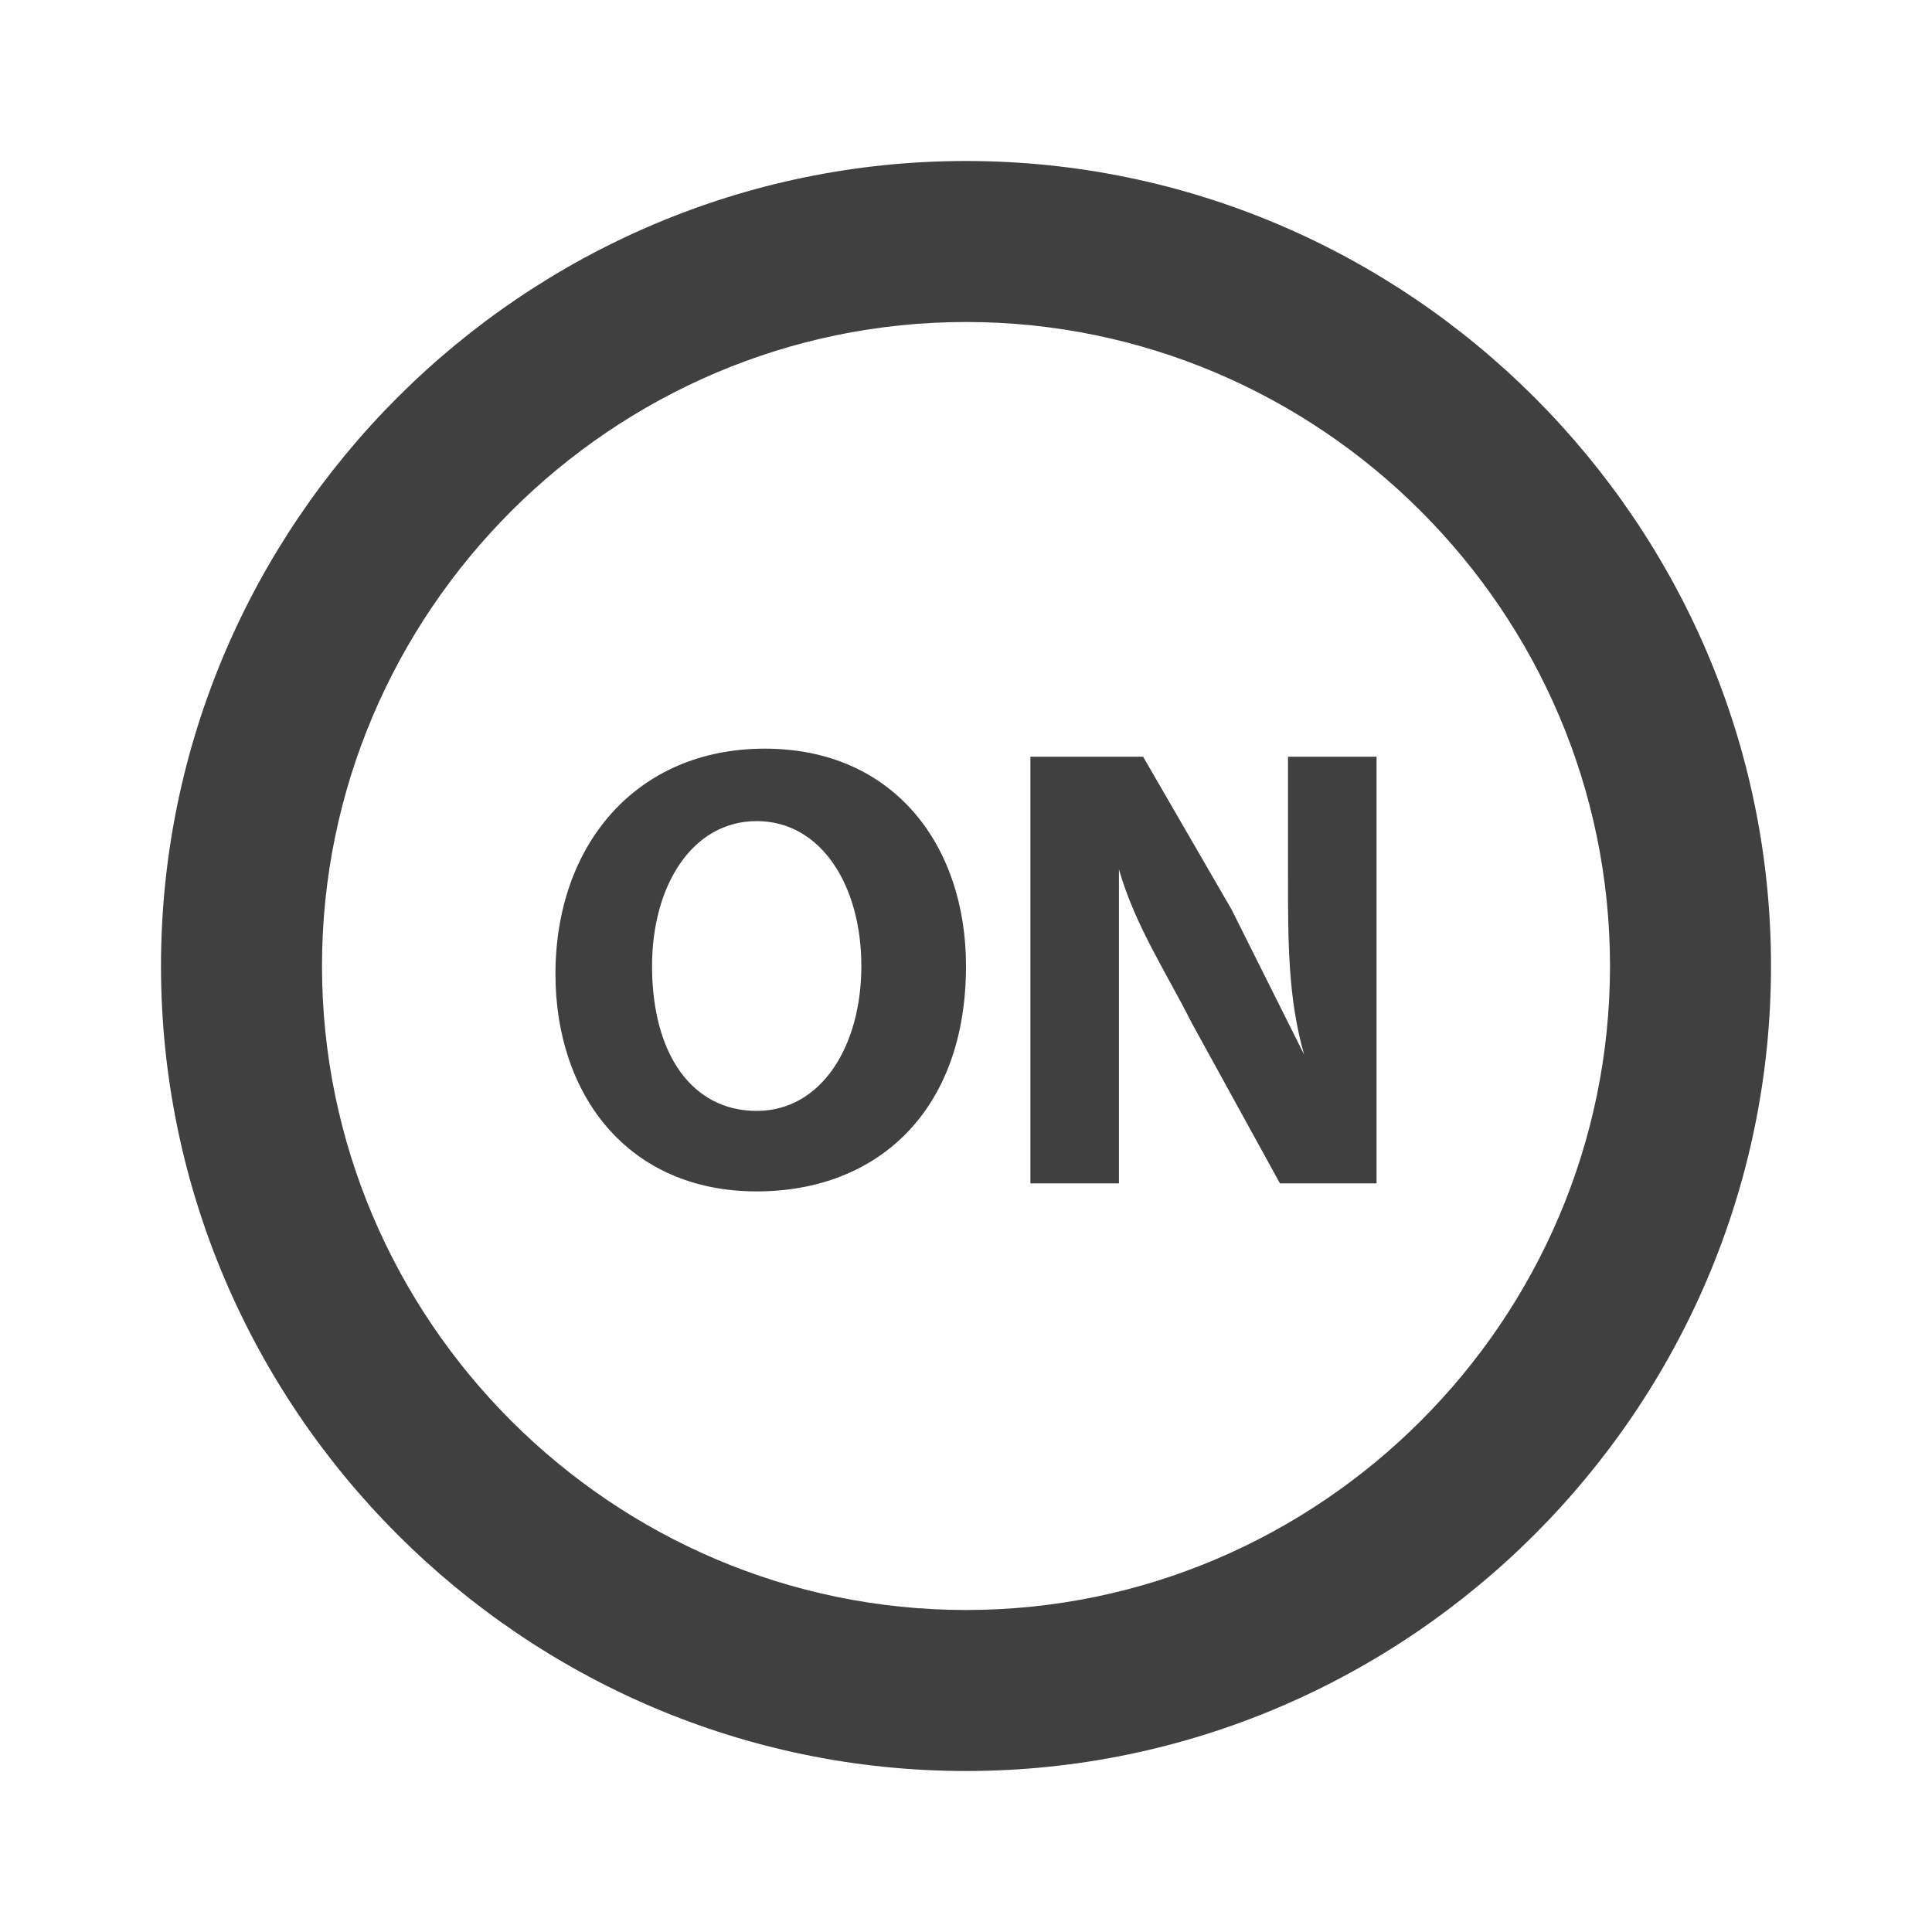
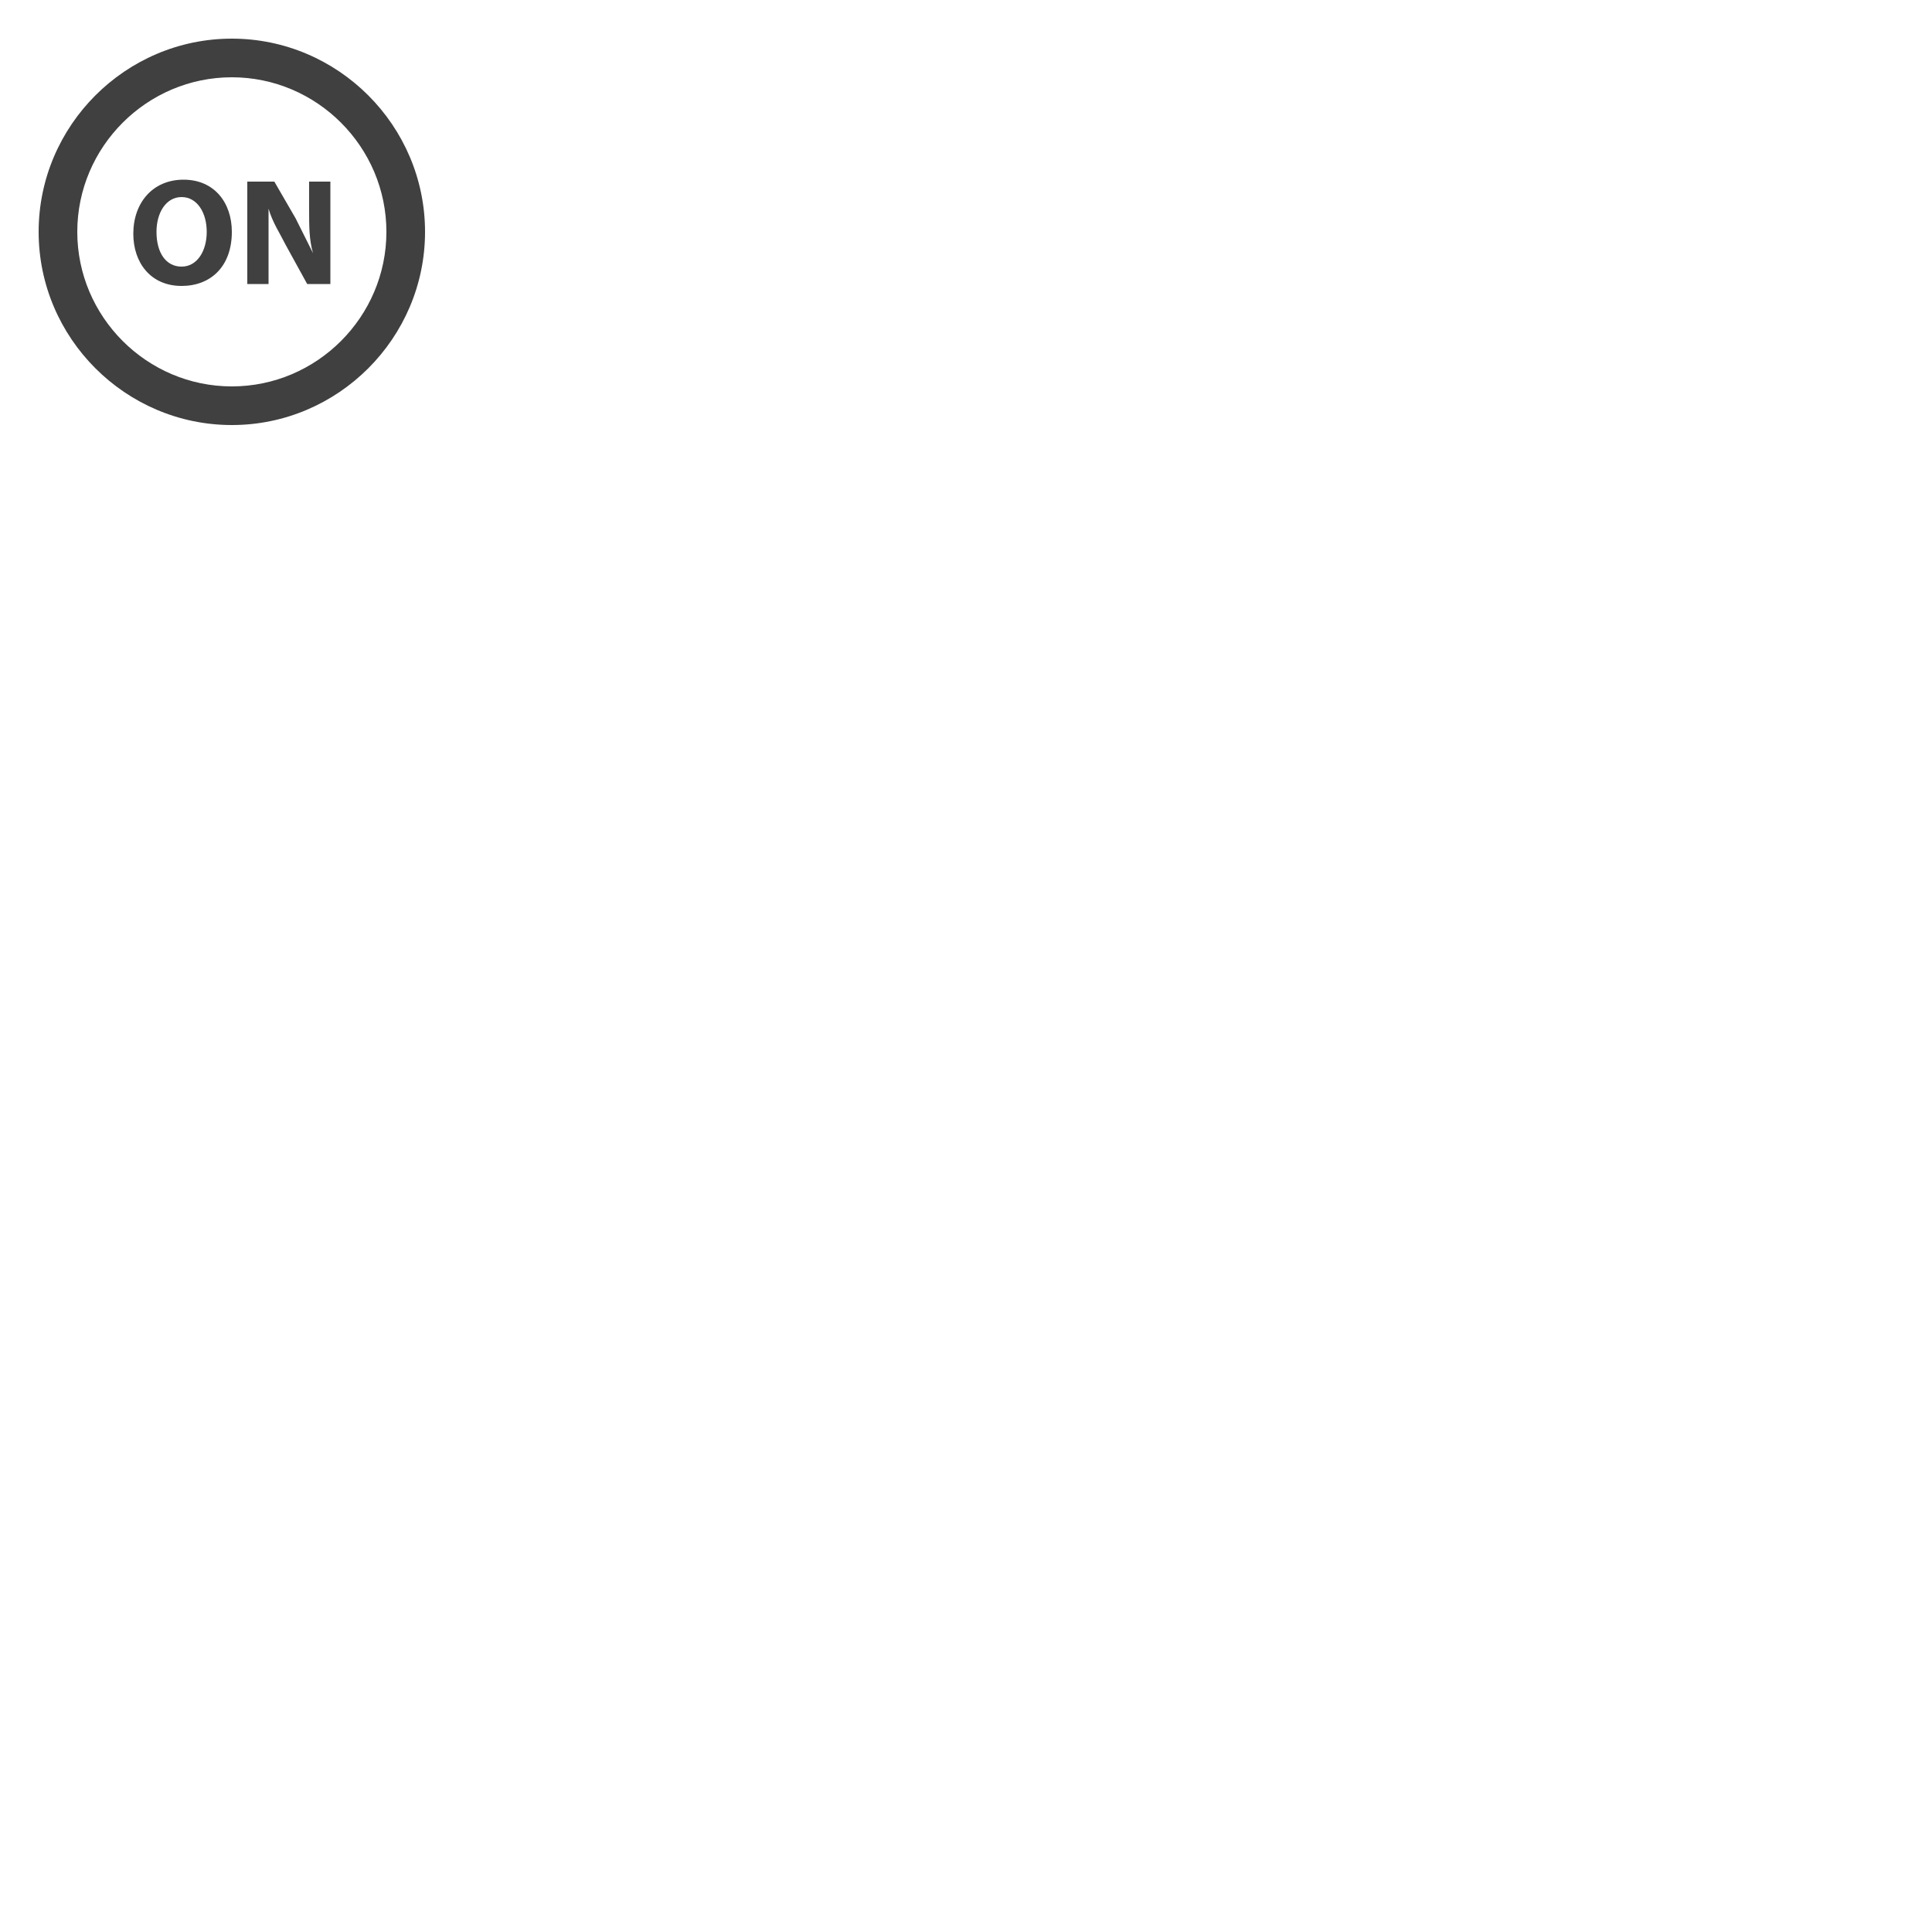
- <svg xmlns="http://www.w3.org/2000/svg" version="1.1" id="Layer_2" x="0px" y="0px" viewBox="0 0 24 24" style="enable-background:new 0 0 24 24;" xml:space="preserve">
+ <svg xmlns="http://www.w3.org/2000/svg" version="1.1" id="Layer_2" x="0px" y="0px" viewBox="0 0 100 100" style="enable-background:new 0 0 24 24;" xml:space="preserve">
  <style type="text/css">
	.st0{fill:#404040;}
</style>
  <path class="st0" d="M12,2C6.5,2,2,6.5,2,12c0,5.5,4.5,10,10,10s10-4.5,10-10C22,6.5,17.5,2,12,2z M12,20c-4.4,0-8-3.6-8-8  c0-4.4,3.6-8,8-8s8,3.6,8,8C20,16.4,16.4,20,12,20z M9.5,9.3c-1.6,0-2.6,1.2-2.6,2.8c0,1.5,0.9,2.7,2.5,2.7c1.5,0,2.6-1,2.6-2.8  C12,10.5,11.1,9.3,9.5,9.3z M9.4,13.8c-0.8,0-1.3-0.7-1.3-1.8c0-1,0.5-1.8,1.3-1.8c0.8,0,1.3,0.8,1.3,1.8  C10.7,13,10.2,13.8,9.4,13.8z M16,9.4h1.1v5.3h-1.2l-1.1-2c-0.3-0.6-0.7-1.2-0.9-1.9l0,0c0,0.7,0,1.4,0,2.3v1.6h-1.1V9.4h1.4  l1.1,1.9c0.3,0.6,0.6,1.2,0.9,1.8h0C16,12.4,16,11.7,16,10.9V9.4z" />
</svg>
